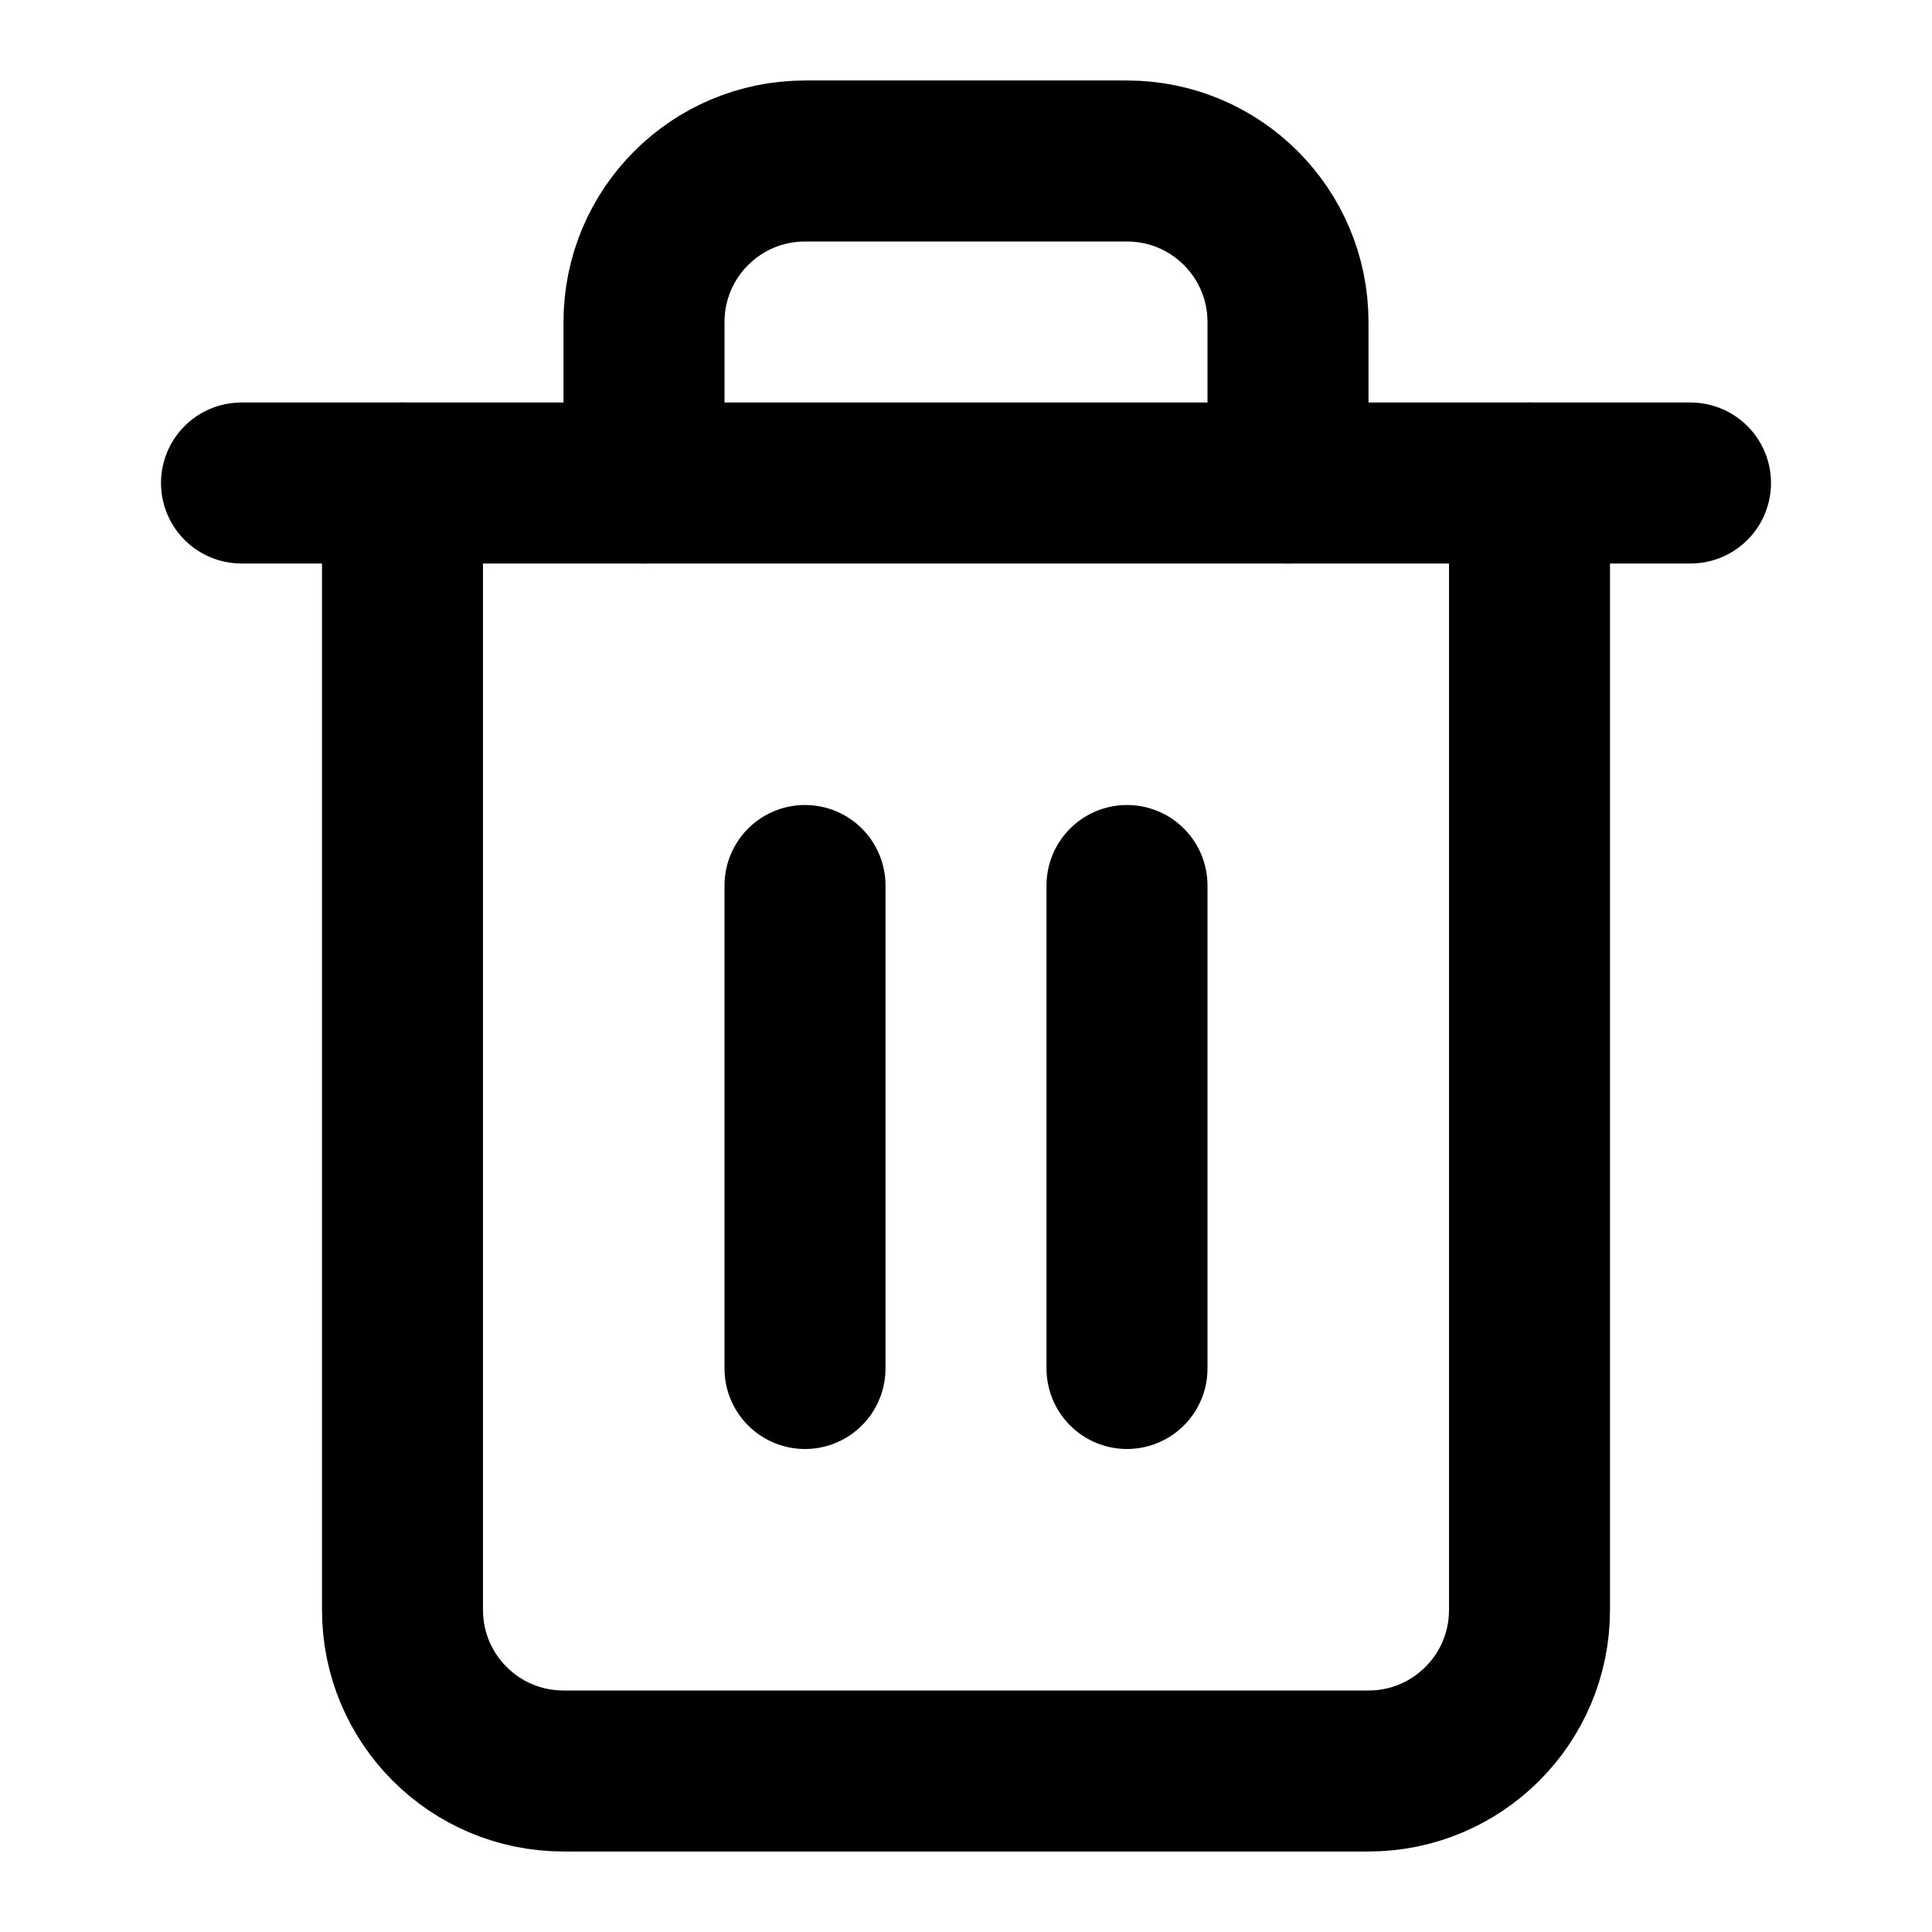
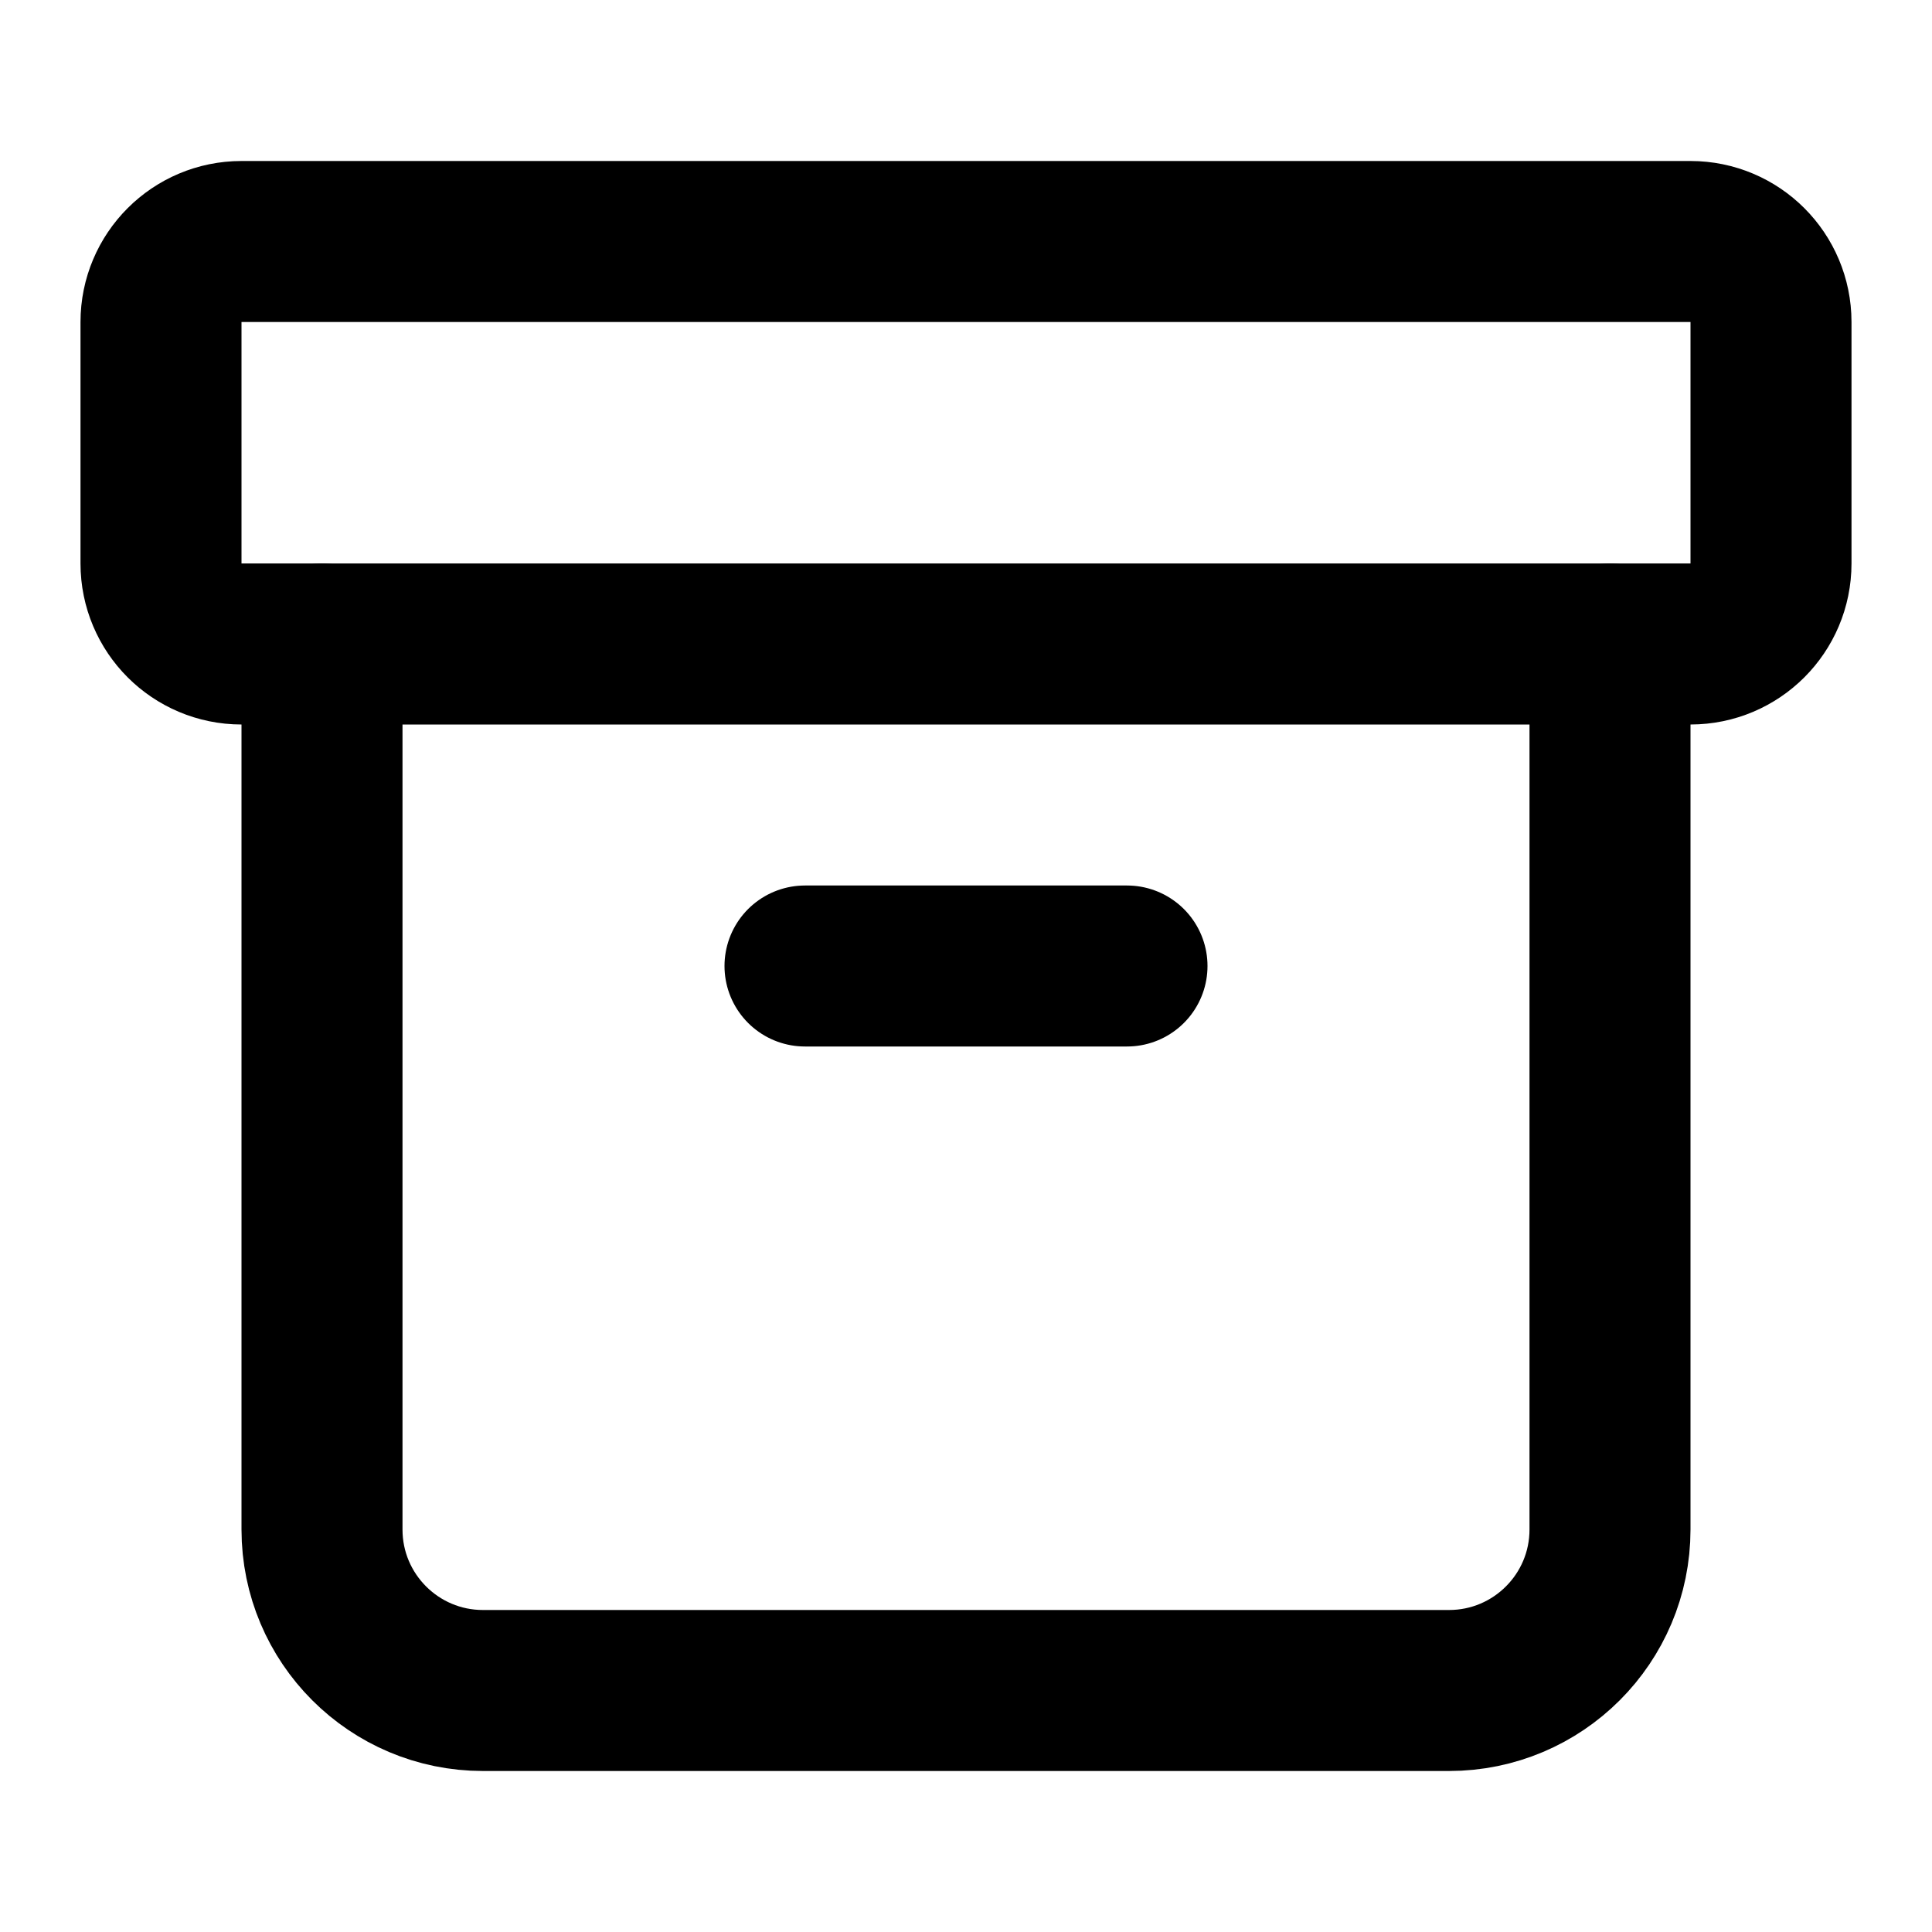
<svg xmlns="http://www.w3.org/2000/svg" width="24" height="24" viewBox="0 0 24 24" fill="none" stroke="currentColor" stroke-width="2" stroke-linecap="round" stroke-linejoin="round">
-   <path d="M10 11v6" />
-   <path d="M14 11v6" />
-   <path d="M19 6v14a2 2 0 0 1-2 2H7a2 2 0 0 1-2-2V6" />
-   <path d="M3 6h18" />
-   <path d="M8 6V4a2 2 0 0 1 2-2h4a2 2 0 0 1 2 2v2" />
+   <rect width="20" height="5" x="2" y="3" rx="1" />
+   <path d="M4 8v11a2 2 0 0 0 2 2h12a2 2 0 0 0 2-2V8" />
+   <path d="M10 12h4" />
</svg>
